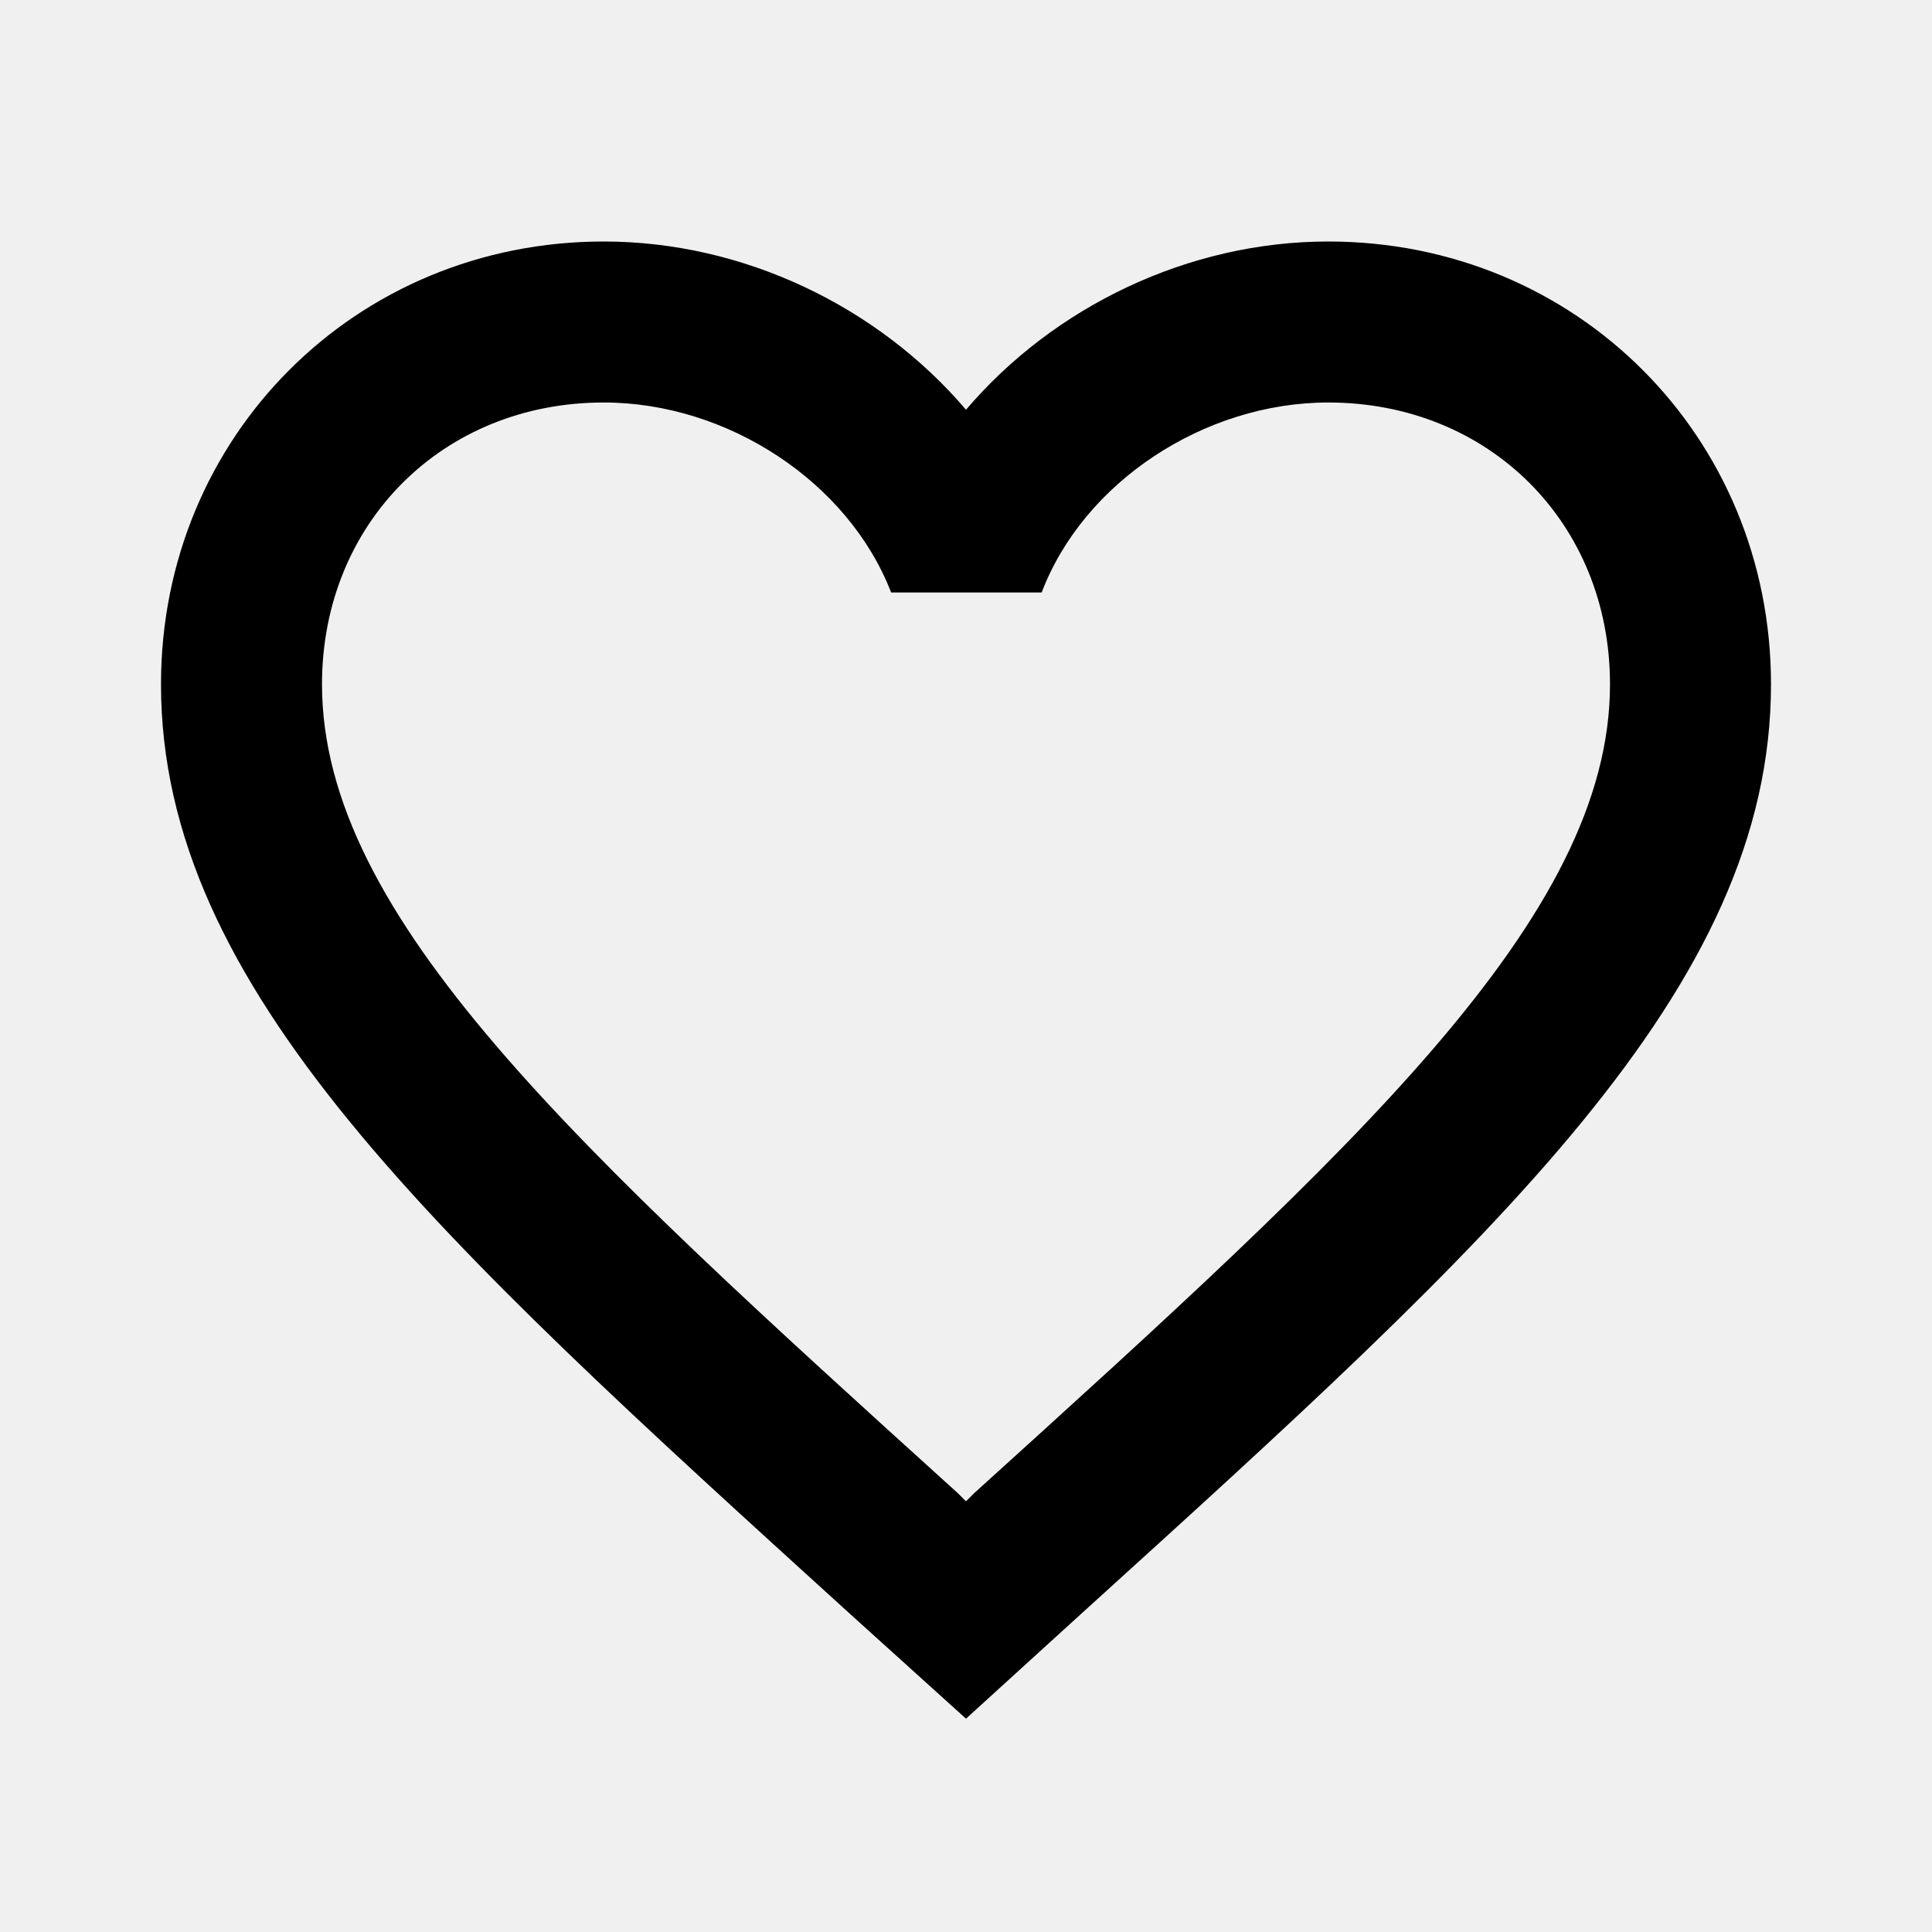
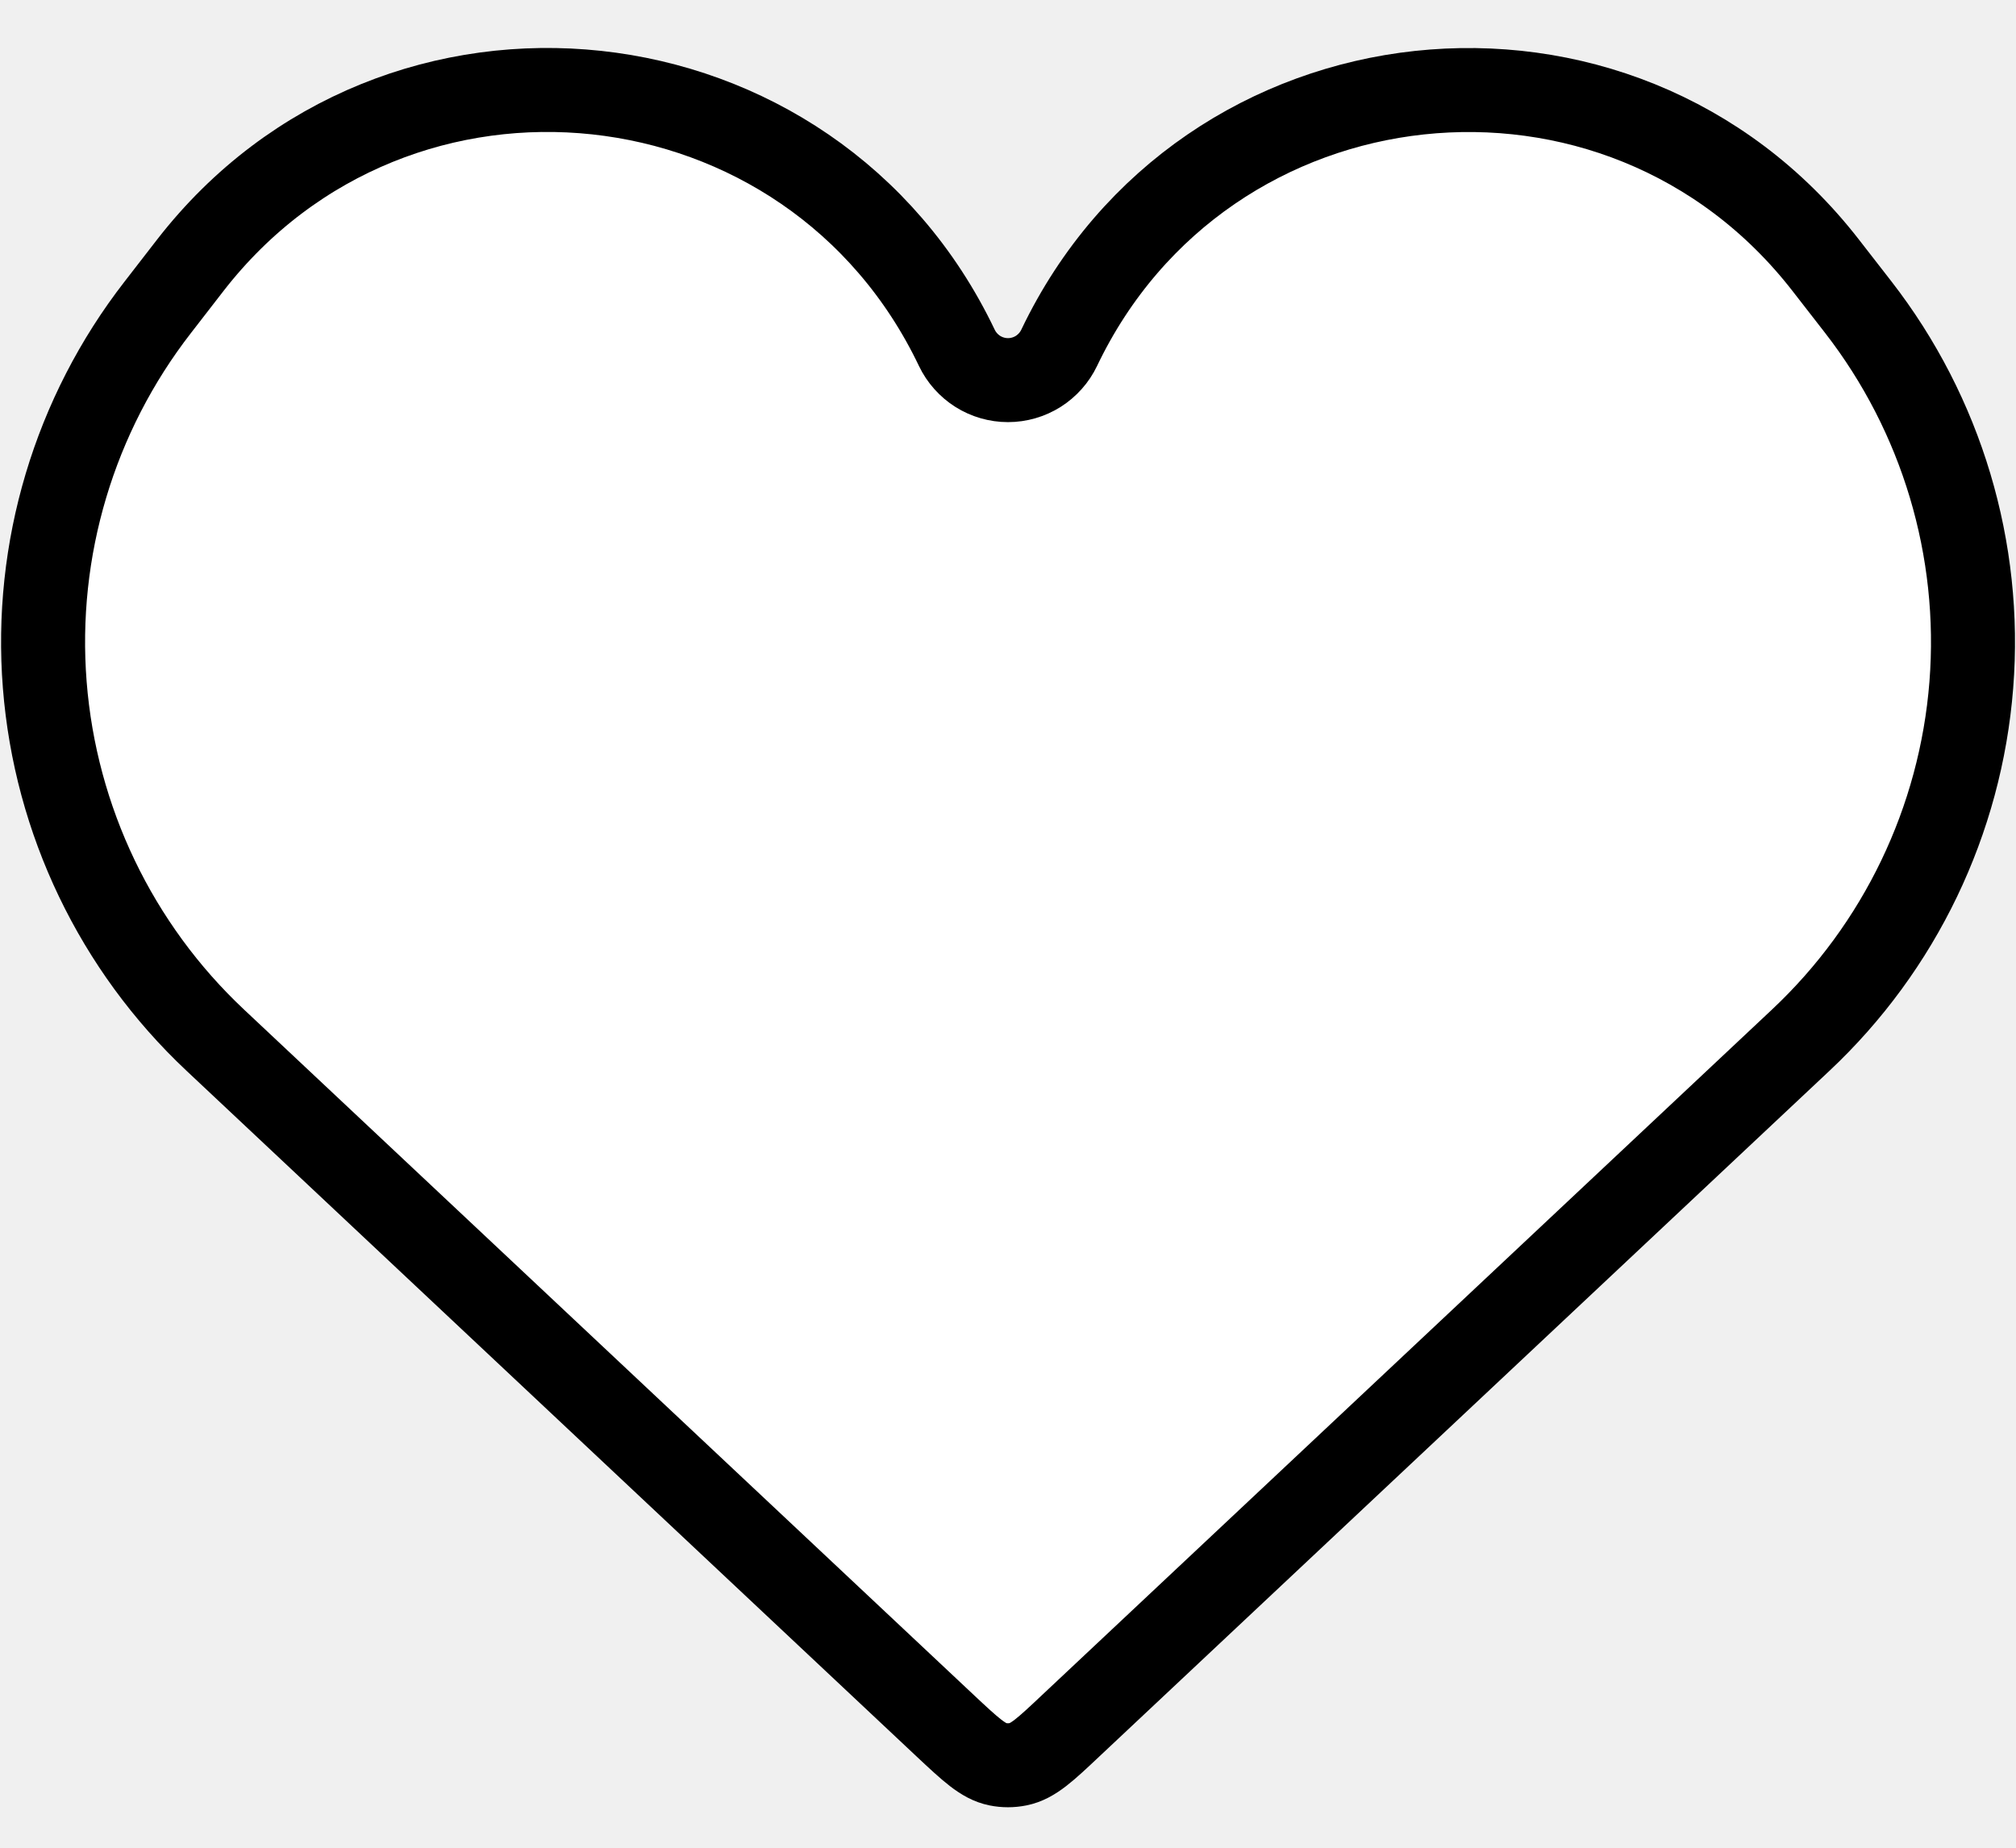
- <svg xmlns="http://www.w3.org/2000/svg" width="24" height="24" viewBox="0 0 24 24" fill="none">
-   <g clip-path="url(#clip0_146_8795)">
-     <path d="M16.5 3C14.76 3 13.09 3.81 12 5.09C10.91 3.81 9.24 3 7.5 3C4.42 3 2 5.42 2 8.5C2 12.28 5.4 15.36 10.55 20.04L12 21.35L13.45 20.03C18.6 15.36 22 12.28 22 8.5C22 5.42 19.58 3 16.5 3ZM12.1 18.55L12 18.65L11.9 18.55C7.14 14.24 4 11.39 4 8.5C4 6.5 5.5 5 7.5 5C9.04 5 10.54 5.99 11.07 7.36H12.94C13.46 5.99 14.96 5 16.5 5C18.5 5 20 6.5 20 8.5C20 11.39 16.86 14.24 12.1 18.55Z" fill="black" />
-   </g>
-   <defs>
-     <clipPath id="clip0_146_8795">
-       <rect width="24" height="24" fill="white" />
-     </clipPath>
-   </defs>
+ <svg xmlns="http://www.w3.org/2000/svg" width="24" height="22" viewBox="0 0 24 22" fill="none">
+   <path d="M2.563 12.385L11.254 20.549C11.554 20.83 11.704 20.971 11.879 21.006C11.958 21.022 12.04 21.022 12.12 21.006C12.297 20.971 12.446 20.831 12.745 20.549L21.436 12.386C22.617 11.278 23.341 9.769 23.468 8.155C23.595 6.54 23.115 4.937 22.122 3.657L21.735 3.159C19.275 -0.011 14.338 0.52 12.609 4.142C12.554 4.257 12.467 4.354 12.36 4.422C12.252 4.49 12.127 4.526 12 4.526C11.873 4.526 11.748 4.49 11.64 4.422C11.533 4.354 11.446 4.257 11.391 4.142C9.663 0.52 4.725 -0.013 2.265 3.159L1.878 3.659C0.885 4.938 0.406 6.541 0.533 8.155C0.66 9.768 1.383 11.277 2.563 12.385Z" fill="white" stroke="black" />
</svg>
